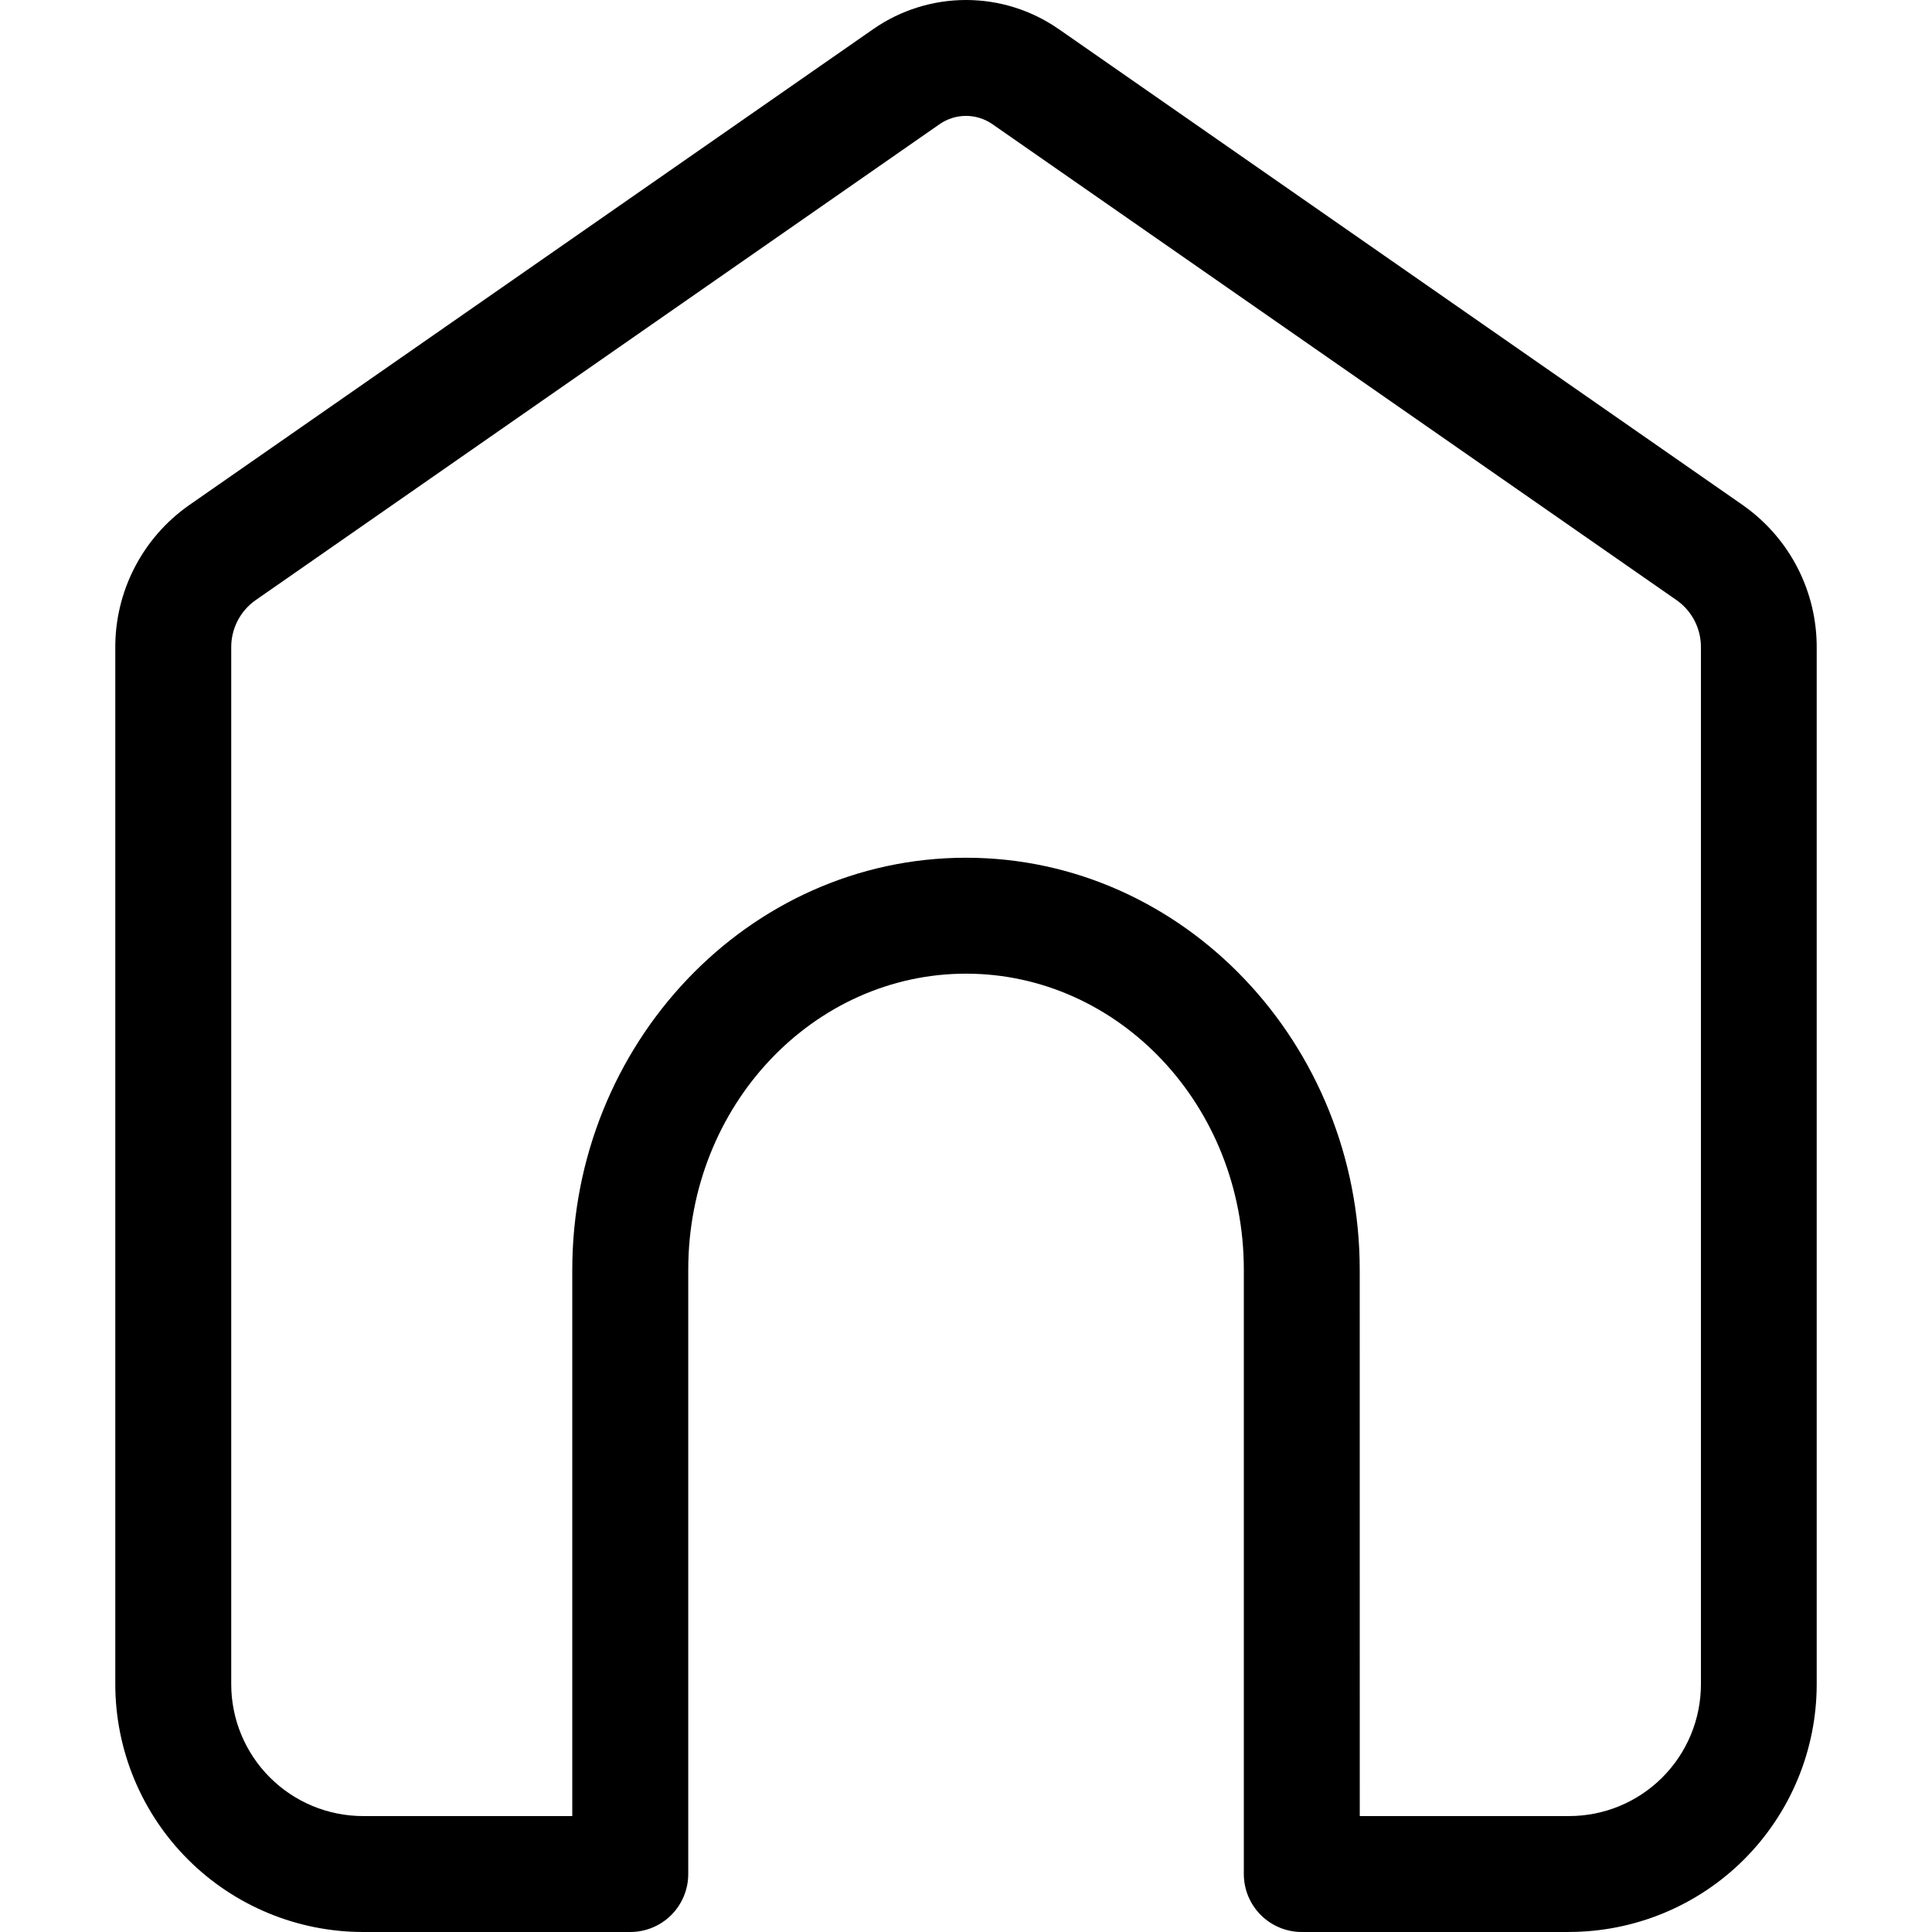
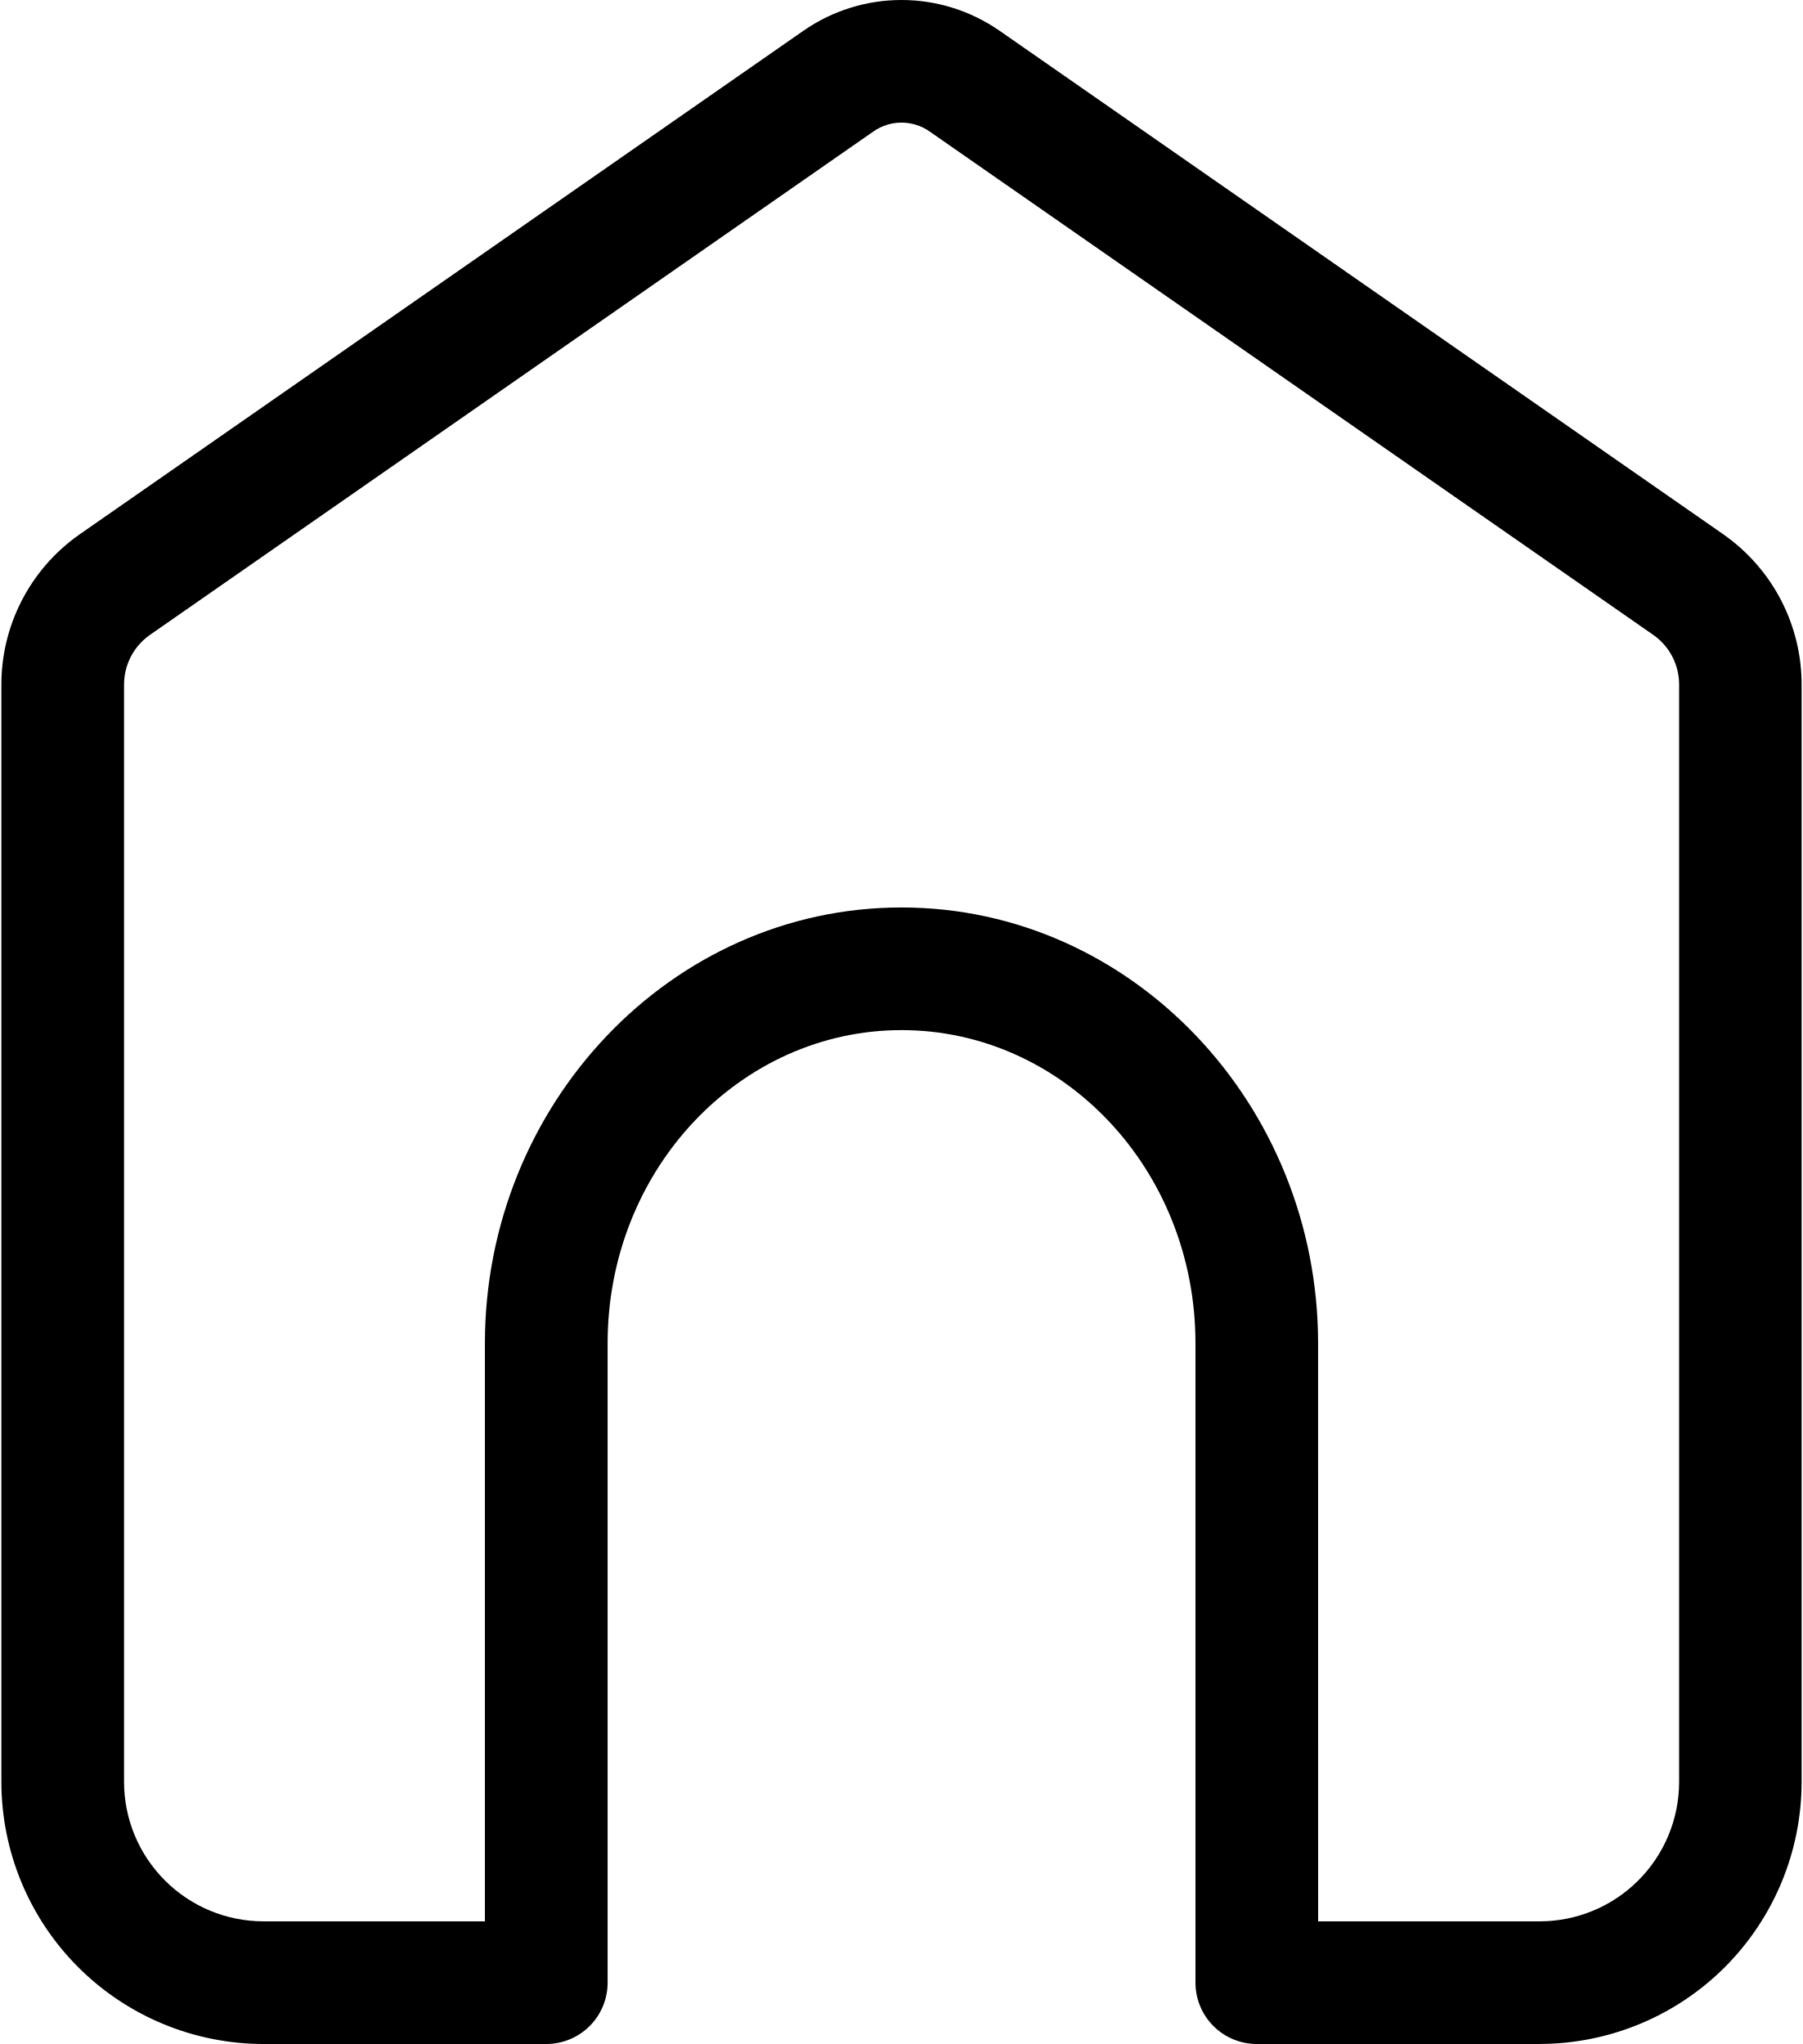
- <svg xmlns="http://www.w3.org/2000/svg" width="1000" height="1000" viewBox="0 0 1000 1000" fill="none" version="1.1" id="svg134">
-   <defs id="defs138" />
-   <path id="path1552" style="color:#000000;fill:#000000;stroke-width:4.893;stroke-miterlimit:10;stroke-dasharray:none" d="m 500,3e-5 c -17.112,0 -33.834,5.232 -47.894,14.986 L 97.544,261.71 l -0.083,0.062 c -11.784,8.354 -21.367,19.429 -27.947,32.287 -6.579,12.859 -9.957,27.124 -9.839,41.568 v 536.194 0.021 c 0.037,33.972 13.558,66.556 37.579,90.578 24.022,24.021 56.626,37.542 90.599,37.579 h 138.369 c 7.946,0 15.605,-3.161 21.229,-8.785 5.624,-5.624 8.785,-13.263 8.785,-21.208 V 657.261 c 0,-85.324 64.991,-153.293 143.784,-153.293 78.8,0 143.784,67.925 143.784,153.293 v 312.745 c 0,7.952 3.164,15.588 8.785,21.208 5.621,5.621 13.264,8.785 21.208,8.785 h 138.327 0.021 0.083 v -0.021 c 33.942,-0.06 66.516,-13.558 90.516,-37.558 24.022,-24.022 37.542,-56.605 37.579,-90.578 v -0.021 -536.194 c 0.118,-14.443 -3.26,-28.709 -9.839,-41.568 -6.579,-12.858 -16.184,-23.933 -27.967,-32.287 l -0.062,-0.062 L 547.893,14.986 h -0.021 C 533.813,5.232 517.112,3e-5 500,3e-5 Z m 0,59.986 c 4.888,0 9.646,1.495 13.663,4.279 L 867.998,310.782 c 3.887,2.775 7.036,6.429 9.198,10.687 2.163,4.258 3.255,8.992 3.204,13.767 v 0.104 536.483 c -0.025,18.084 -7.201,35.396 -19.988,48.183 -12.787,12.787 -30.1,19.964 -48.183,19.988 h -108.417 l -0.021,-282.732 c 0,-116.836 -91.012,-213.299 -203.791,-213.299 -112.778,0 -203.791,96.463 -203.791,213.299 v 282.732 h -108.314 -0.021 c -18.082,-0.025 -35.395,-7.201 -48.182,-19.989 -12.792,-12.792 -19.989,-30.113 -20.009,-48.204 v -536.463 -0.104 c -0.051,-4.775 1.063,-9.511 3.225,-13.766 2.164,-4.259 5.312,-7.912 9.198,-10.687 L 486.337,64.265 c 4.017,-2.783 8.777,-4.279 13.663,-4.279 z" />
+ <svg xmlns="http://www.w3.org/2000/svg" viewBox="0 0 882 1000">
+   <path d="M441 3.05176e-05C423.888 3.05176e-05 407.166 5.232 393.106 14.986L38.544 261.71L38.462 261.772C26.677 270.126 17.094 281.202 10.515 294.059C3.936 306.918 0.558 321.183 0.676 335.628V871.822V871.843C0.713 905.815 14.233 938.399 38.255 962.421C62.277 986.441 94.881 999.963 128.854 1000H267.223C275.168 1000 282.827 996.839 288.451 991.215C294.075 985.591 297.236 977.953 297.236 970.007V657.261C297.236 571.938 362.227 503.969 441.02 503.969C519.82 503.969 584.805 571.894 584.805 657.261V970.007C584.805 977.959 587.969 985.594 593.59 991.215C599.21 996.835 606.854 1000 614.798 1000H753.125H753.146H753.229V999.978C787.17 999.918 819.744 986.42 843.745 962.42C867.767 938.398 881.287 905.814 881.324 871.841V871.82V335.626C881.442 321.183 878.064 306.918 871.485 294.058C864.905 281.2 855.301 270.125 843.518 261.771L843.455 261.708L488.893 14.986H488.872C474.813 5.232 458.112 3.05176e-05 441 3.05176e-05ZM441 59.986C445.887 59.986 450.646 61.481 454.663 64.265L808.997 310.782C812.884 313.557 816.033 317.211 818.196 321.468C820.358 325.726 821.451 330.46 821.4 335.235V335.339V871.822C821.374 889.906 814.199 907.218 801.411 920.005C788.624 932.792 771.311 939.969 753.228 939.993H644.811L644.79 657.262C644.79 540.426 553.779 443.962 440.999 443.962C328.221 443.962 237.208 540.426 237.208 657.262V939.993H128.895H128.874C110.791 939.968 93.479 932.792 80.692 920.005C67.9 907.213 60.702 889.892 60.682 871.801V335.338V335.235C60.631 330.46 61.745 325.724 63.907 321.468C66.071 317.209 69.219 313.556 73.106 310.782L427.337 64.265C431.353 61.481 436.114 59.986 441 59.986Z" fill="black" />
</svg>
